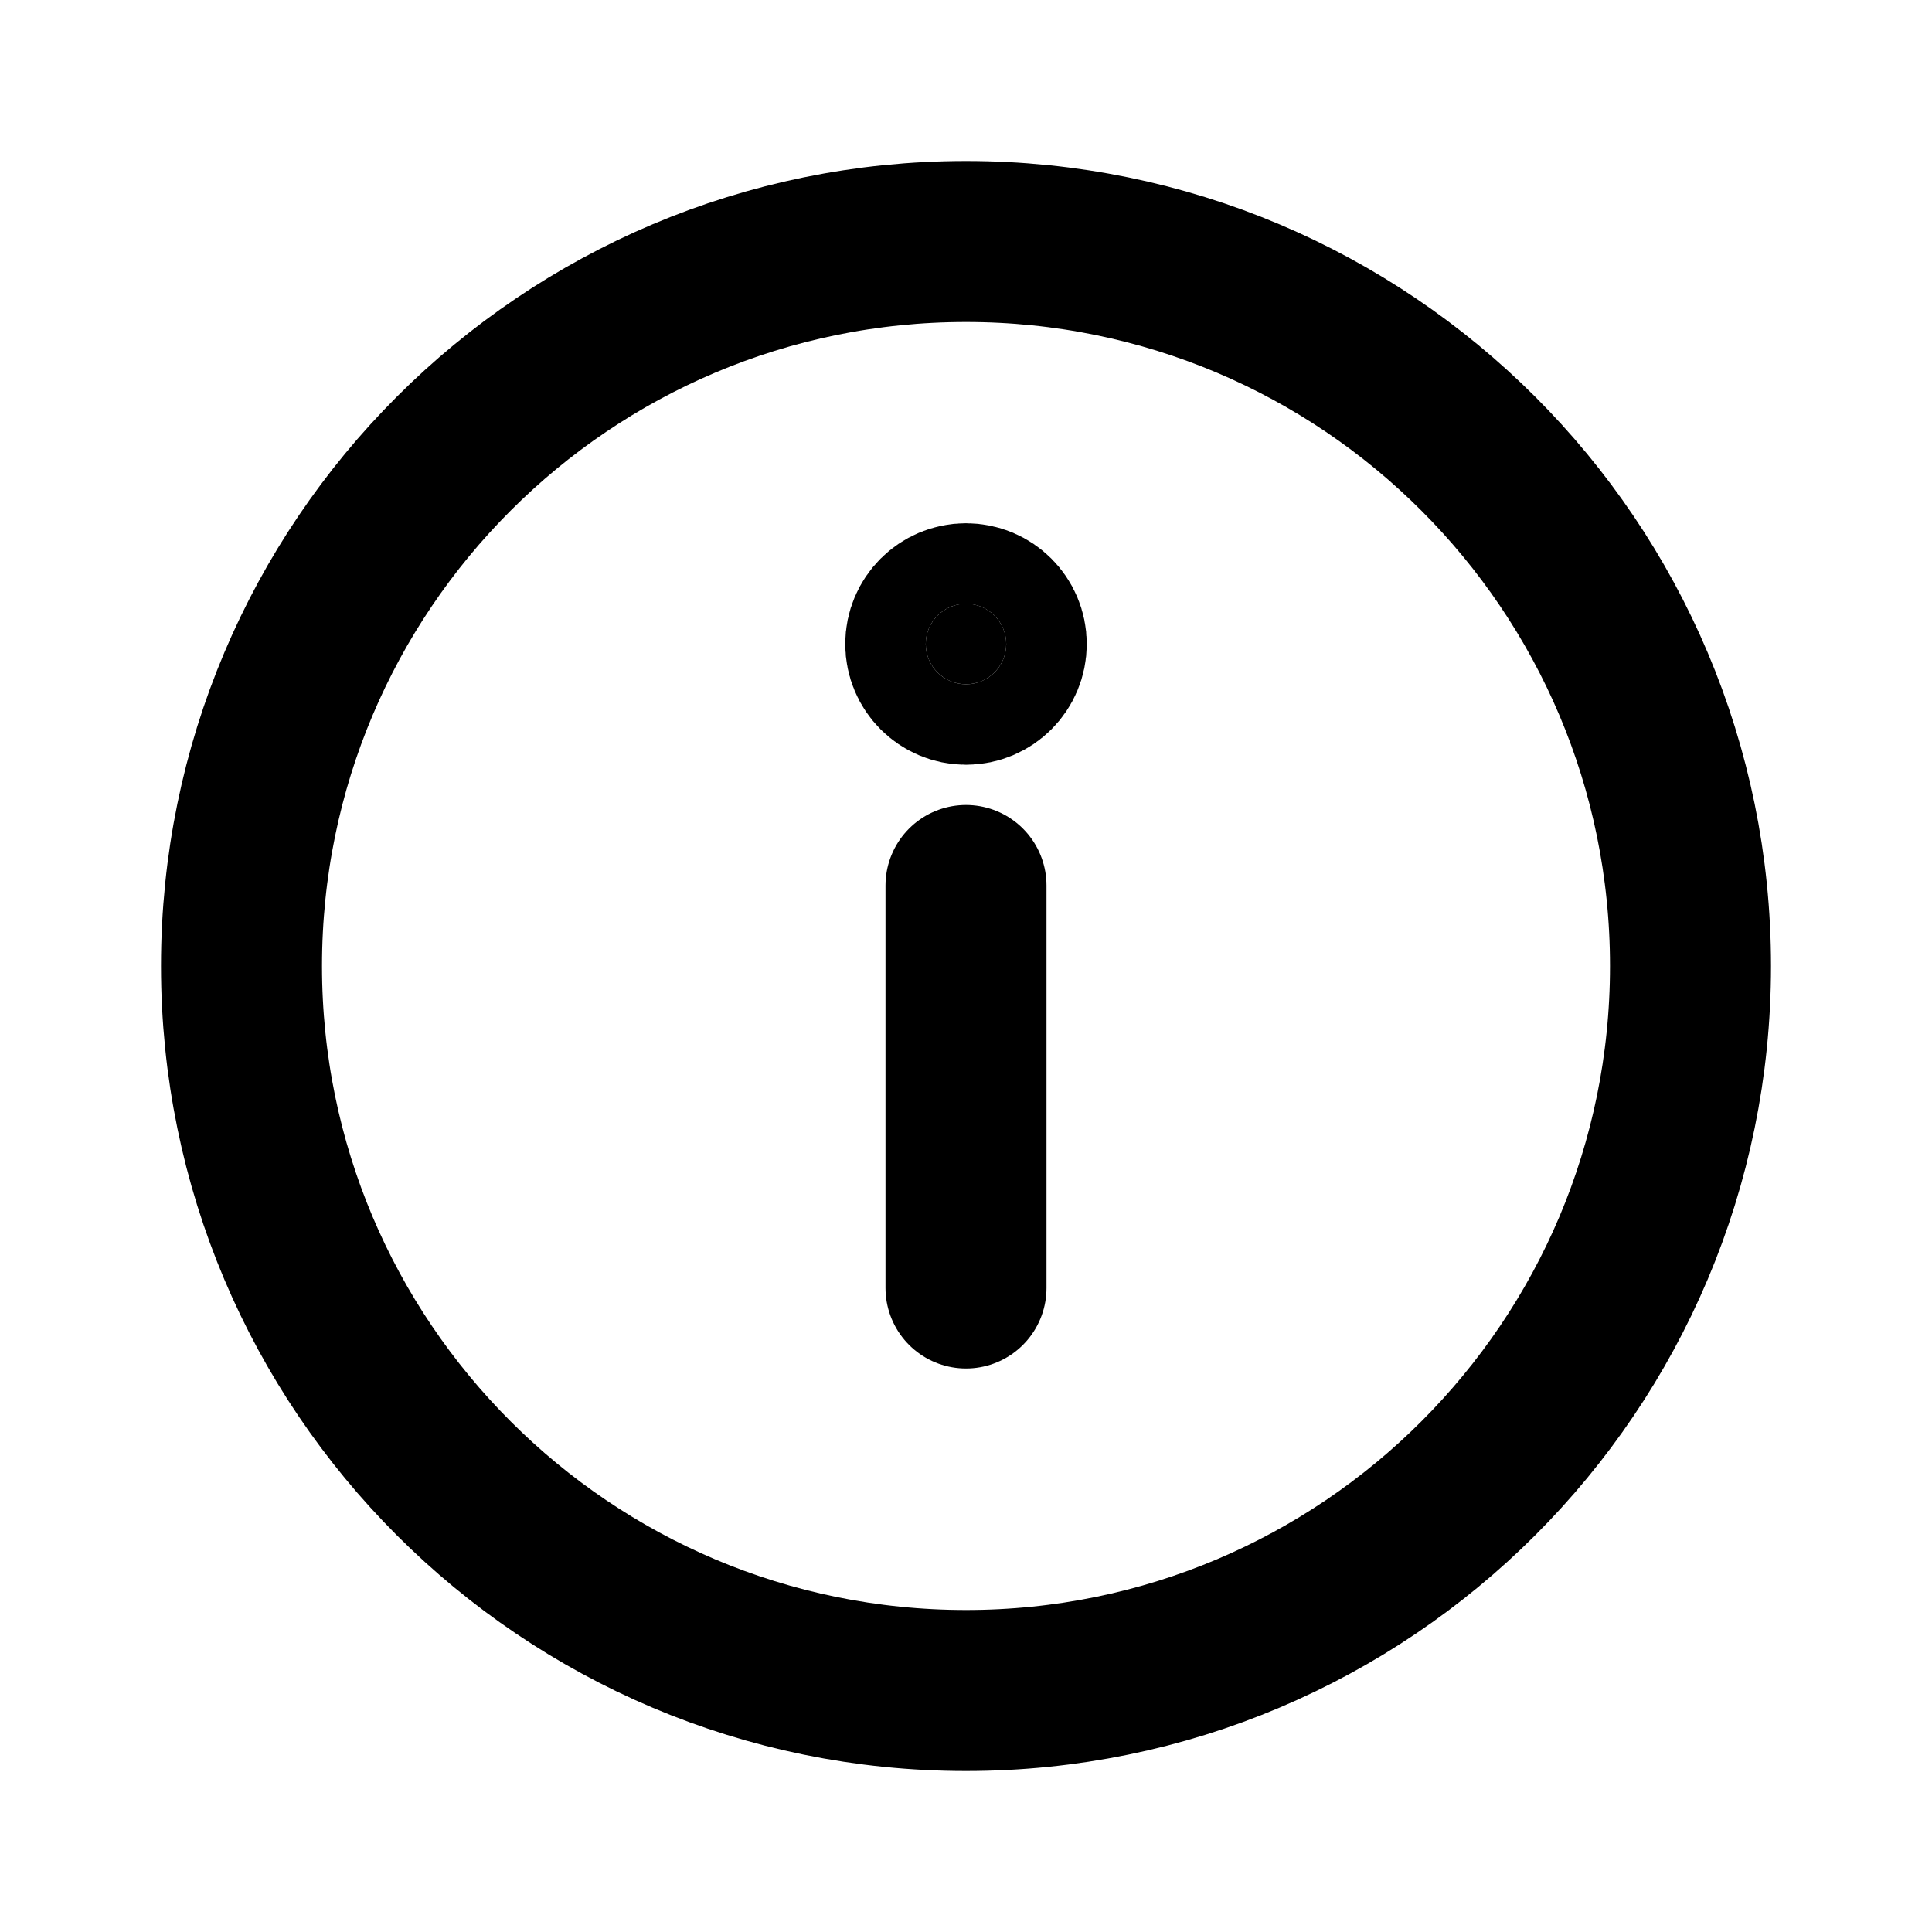
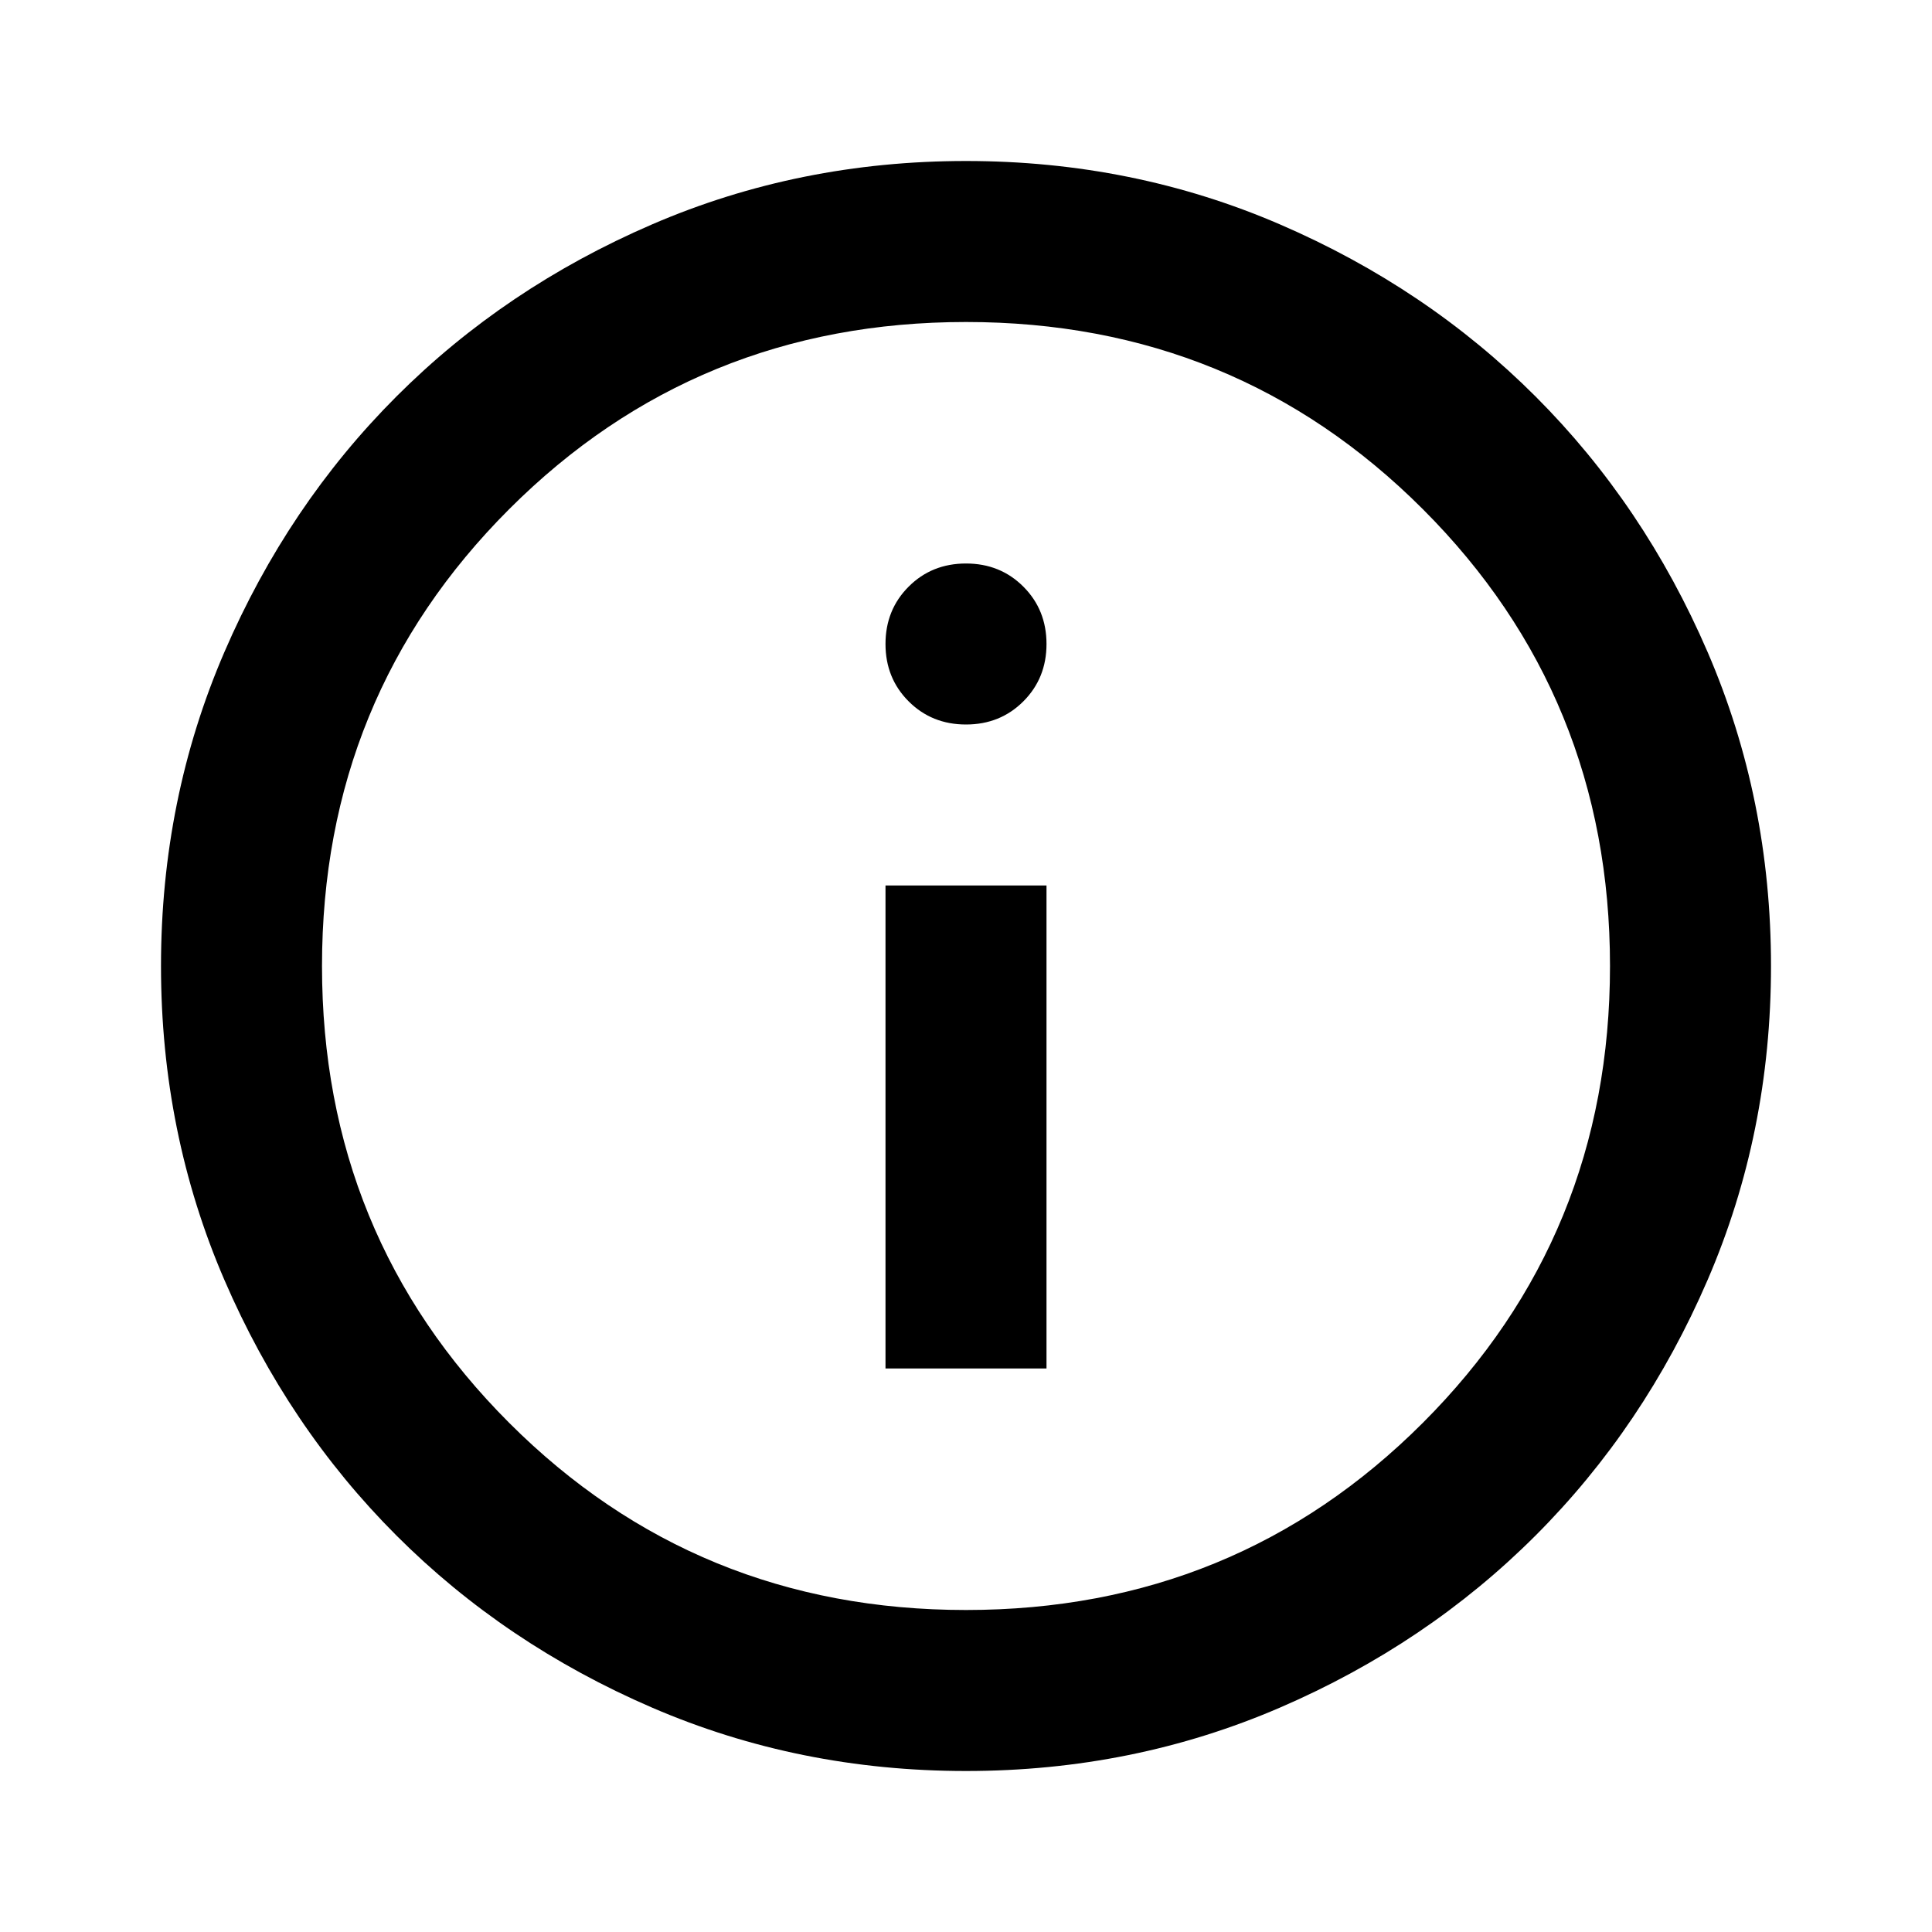
- <svg xmlns="http://www.w3.org/2000/svg" width="24" height="24" viewBox="0 0 24 24" fill="none" stroke="#000000" stroke-width="2" stroke-linecap="round" stroke-linejoin="round">
-   <circle cx="12" cy="12" r="9" />
-   <line x1="12" y1="11" x2="12" y2="16" />
-   <circle cx="12" cy="8" r="0.5" fill="#000000" />
+ <svg xmlns="http://www.w3.org/2000/svg" height="24" viewBox="0 -960 960 960" width="24">
+   <path d="M440-280h80v-240h-80v240Zm68.5-331.5Q520-623 520-640t-11.5-28.5Q497-680 480-680t-28.5 11.5Q440-657 440-640t11.5 28.5Q463-600 480-600t28.5-11.5ZM480-80q-83 0-156-31.5T197-197q-54-54-85.5-127T80-480q0-83 31.5-156T197-763q54-54 127-85.5T480-880q83 0 156 31.5T763-763q54 54 85.5 127T880-480q0 83-31.5 156T763-197q-54 54-127 85.5T480-80Zm0-80q134 0 227-93t93-227q0-134-93-227t-227-93q-134 0-227 93t-93 227q0 134 93 227t227 93Zm0-320Z" />
</svg>
